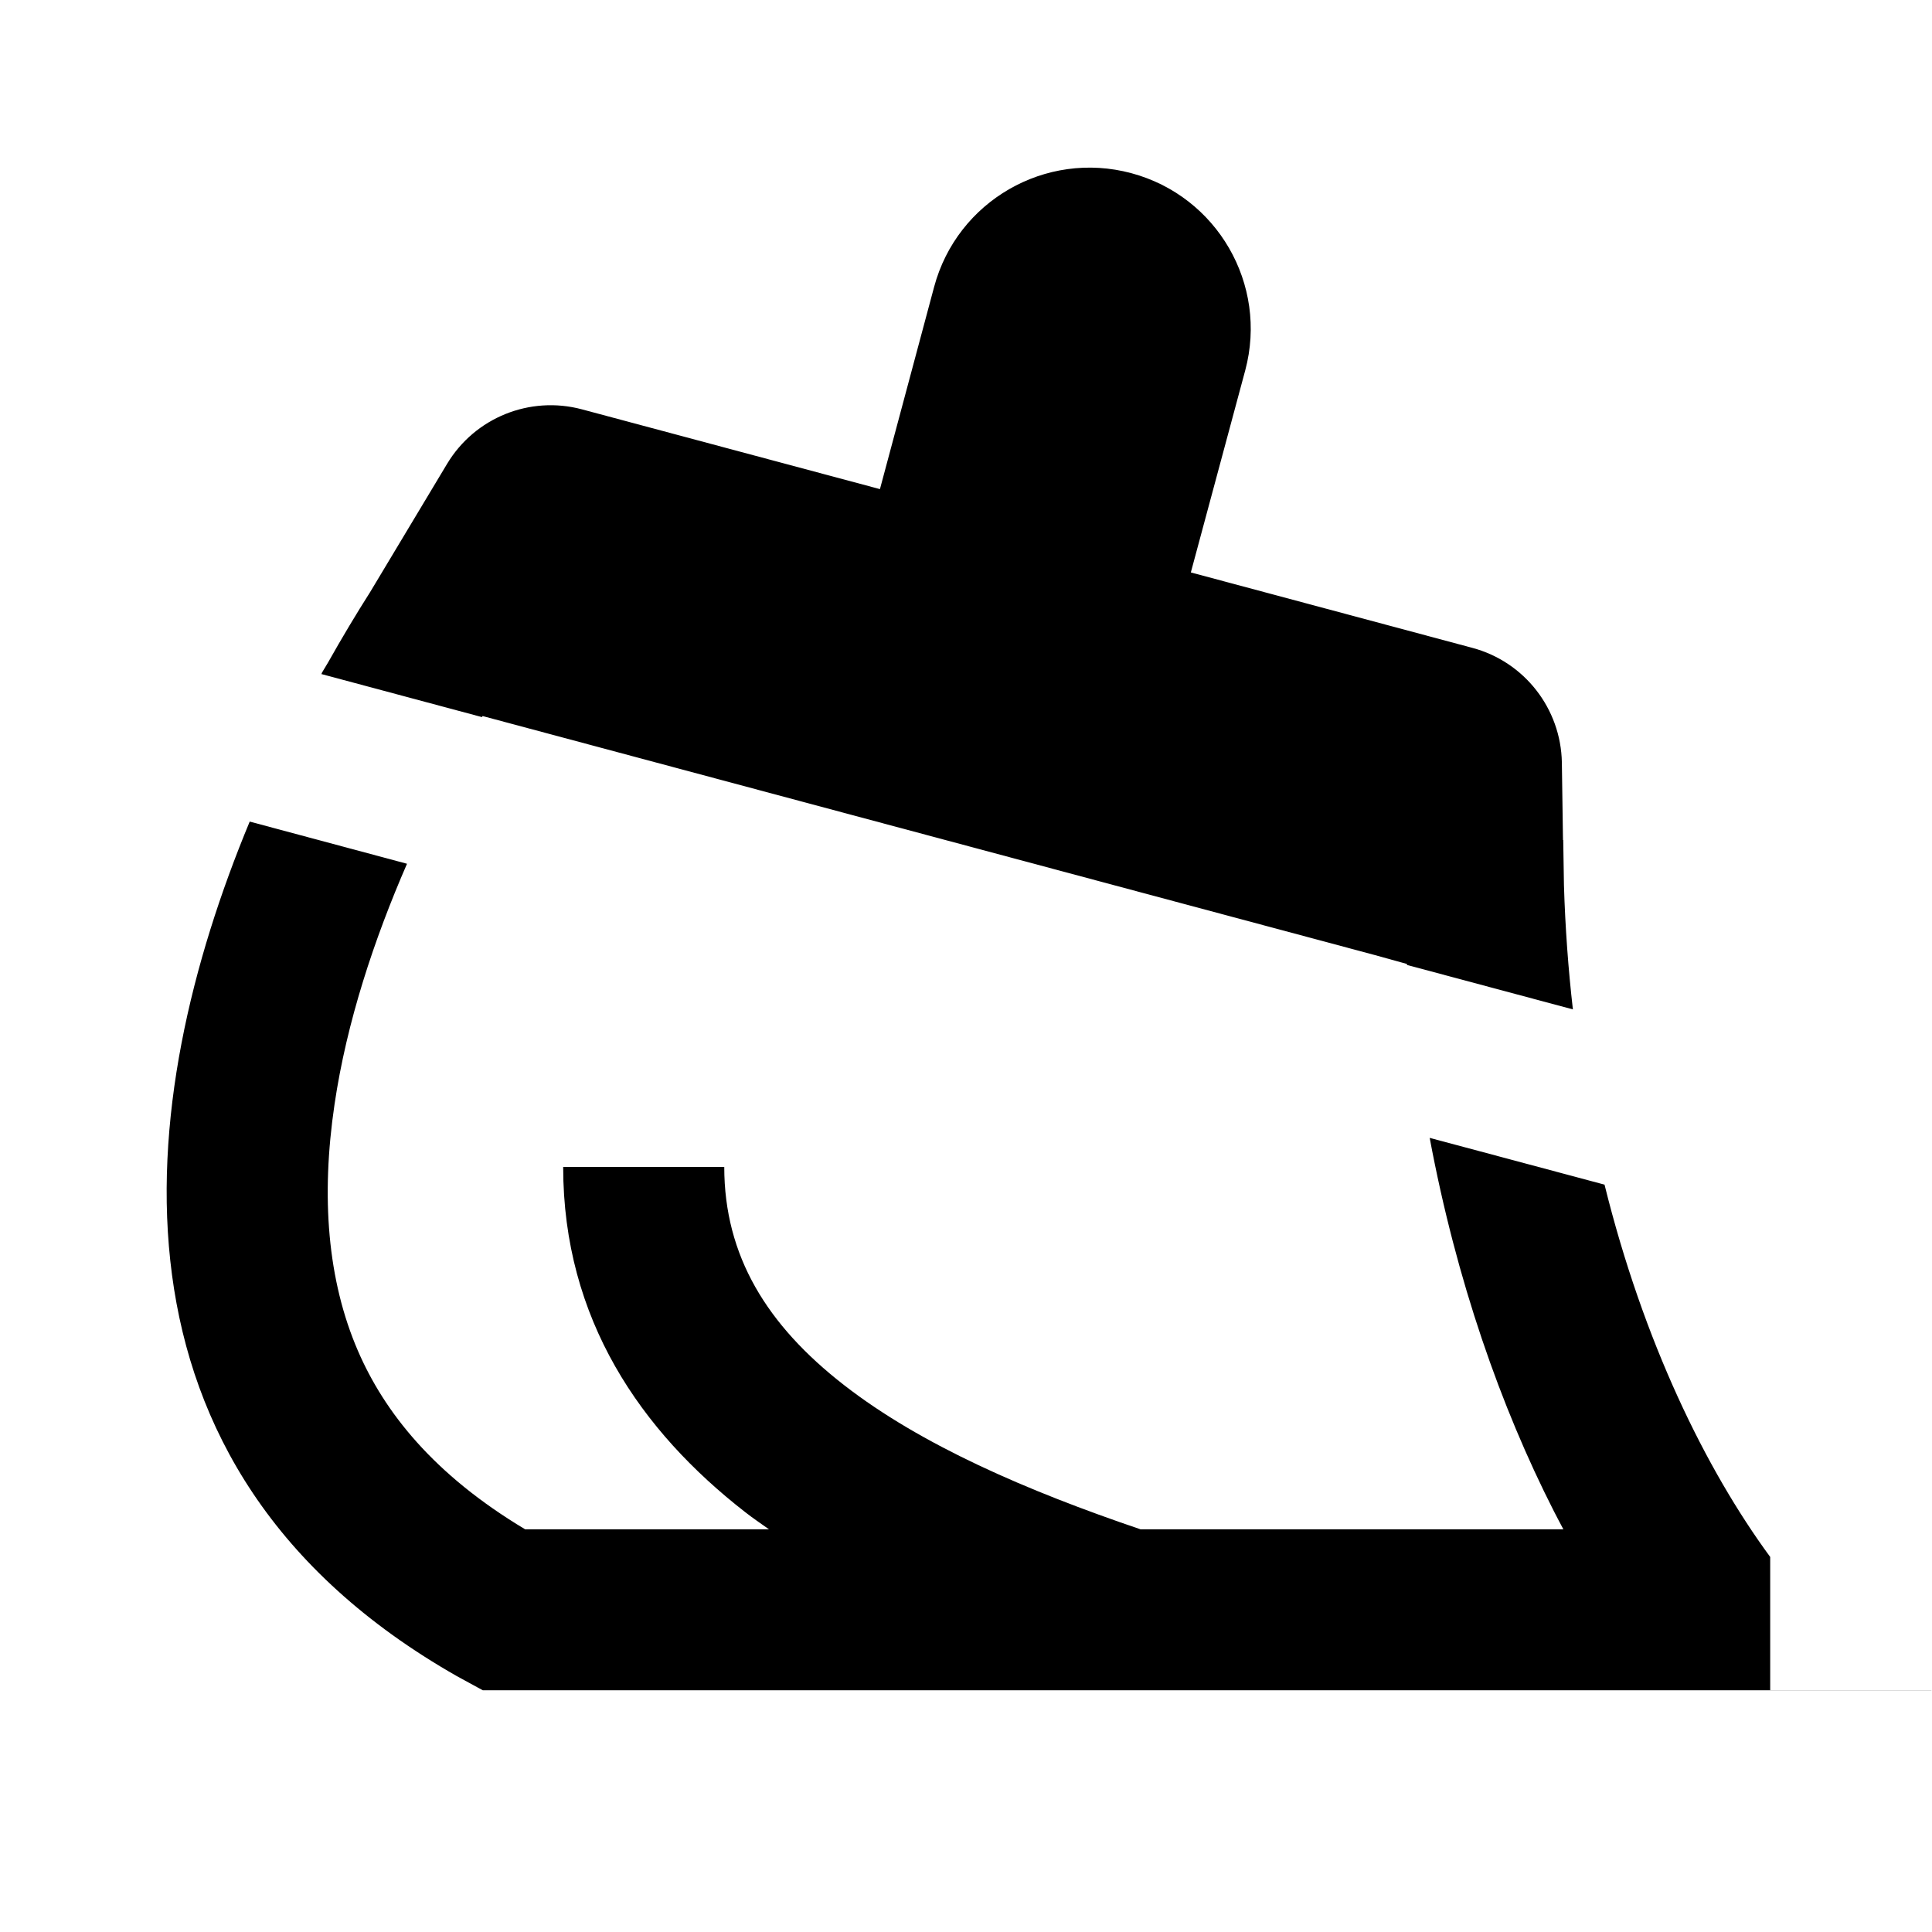
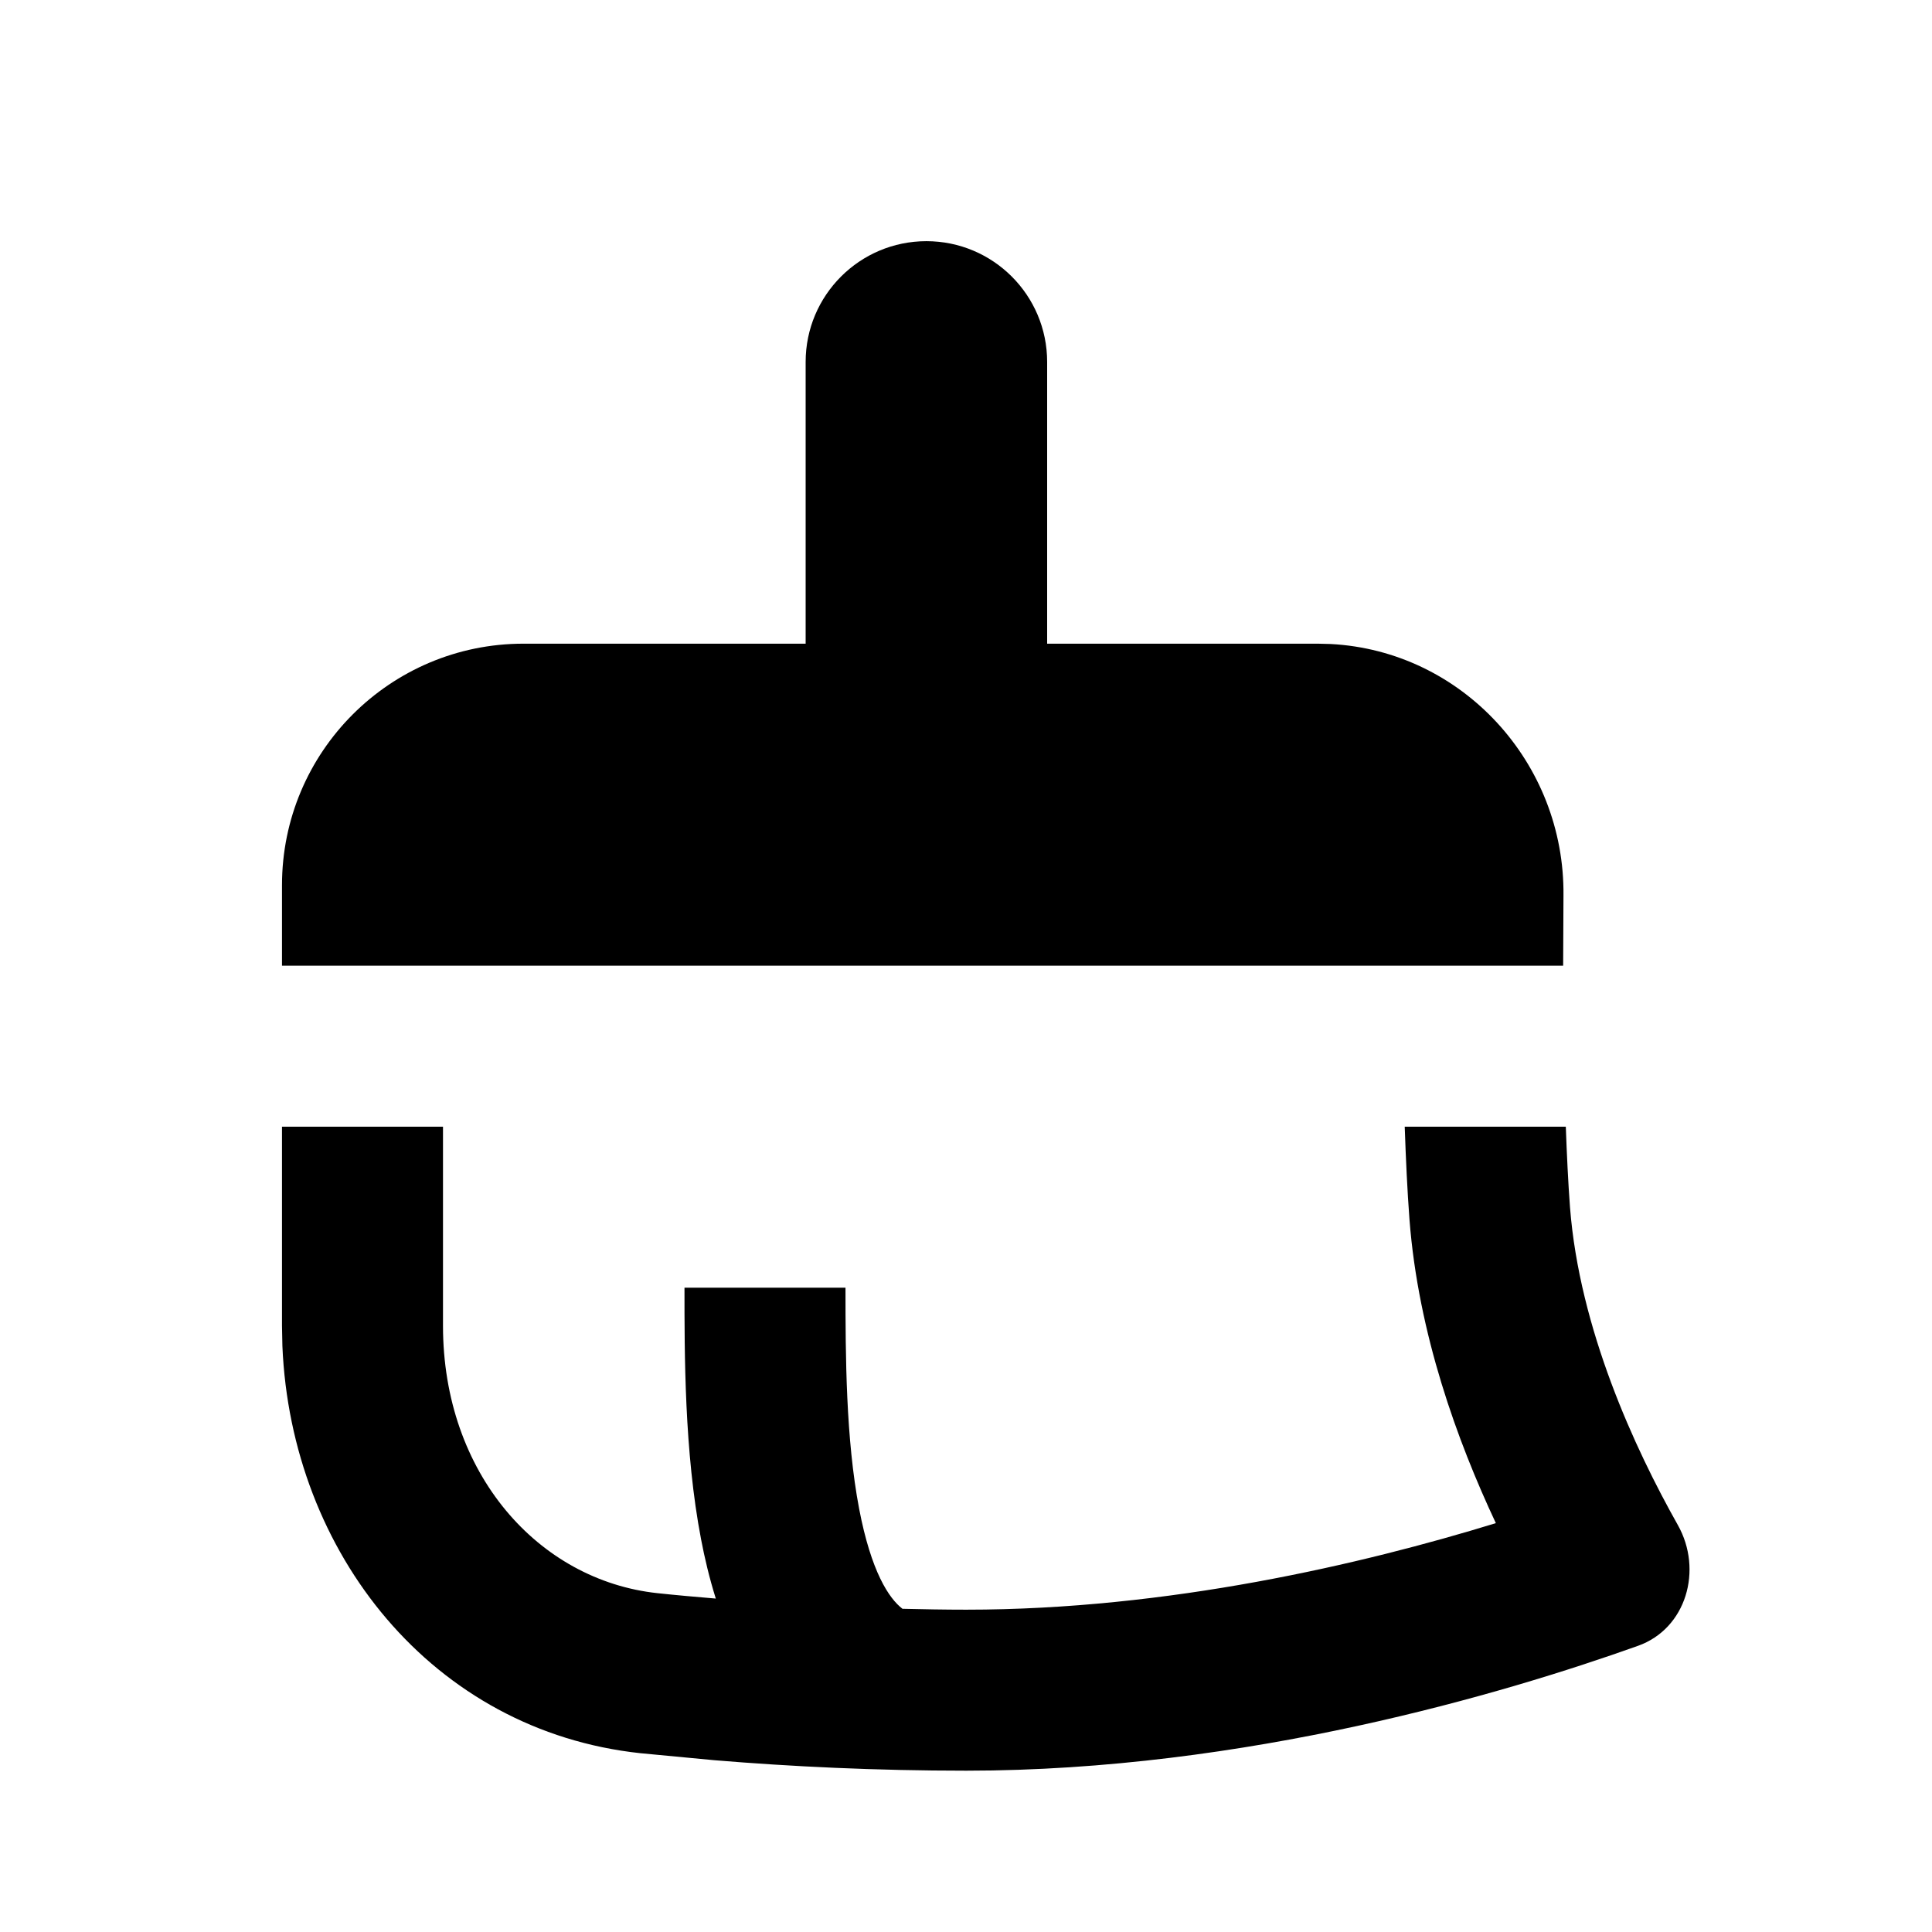
<svg xmlns="http://www.w3.org/2000/svg" width="24" height="24" viewBox="0 0 24 24" fill="none">
-   <path d="M5.056 10.73C4.647 11.669 4.307 12.695 4.156 13.716C3.985 14.869 4.068 15.905 4.447 16.782C4.776 17.542 5.386 18.317 6.524 18.998H9.553C9.454 18.927 9.353 18.86 9.258 18.785C7.965 17.78 6.996 16.39 6.996 14.496H8.997C8.997 15.602 9.528 16.462 10.485 17.206C11.439 17.948 12.751 18.517 14.169 18.998H19.421C19.381 18.922 19.34 18.846 19.301 18.769C18.645 17.48 18.093 15.914 17.76 14.135L19.932 14.716C20.416 16.671 21.189 18.25 21.99 19.341V20.996H23.989C23.992 20.996 23.994 20.997 23.997 20.997H5.997L5.676 20.822C1.109 18.223 1.663 13.668 3.102 10.206L5.056 10.73Z" fill="currentColor" />
-   <path d="M11.604 3.564C11.89 2.497 12.987 1.865 14.053 2.151C15.12 2.437 15.754 3.533 15.469 4.6L14.793 7.111L18.29 8.048C18.937 8.221 19.39 8.803 19.402 9.472L19.416 10.434L19.419 10.436L19.428 10.998C19.444 11.528 19.482 12.042 19.539 12.539L17.478 11.987C17.478 11.983 17.479 11.979 17.478 11.975L17.078 11.864L5.995 8.895C5.993 8.899 5.989 8.903 5.987 8.908L3.991 8.373C3.994 8.369 3.998 8.365 4 8.36H3.997L4.075 8.23C4.251 7.917 4.427 7.624 4.598 7.355L5.554 5.762C5.899 5.188 6.582 4.912 7.229 5.085L10.931 6.076L11.604 3.564Z" fill="currentColor" />
+   <path d="M19.451 13.996C19.464 14.35 19.48 14.687 19.503 14.996C19.62 16.508 20.306 17.992 20.843 18.945C21.156 19.501 20.949 20.231 20.348 20.445C18.695 21.035 15.469 21.996 12.003 21.996C10.876 21.996 9.825 21.945 8.874 21.866L7.956 21.779C5.375 21.502 3.616 19.294 3.508 16.721L3.503 16.471V13.996H5.503V16.471C5.504 18.303 6.687 19.632 8.168 19.791C8.402 19.816 8.643 19.837 8.892 19.858C8.812 19.603 8.753 19.353 8.709 19.122C8.5 18.034 8.503 16.811 8.503 15.996H10.503C10.503 16.848 10.507 17.875 10.673 18.745C10.822 19.523 11.042 19.856 11.211 19.985C11.471 19.991 11.735 19.996 12.003 19.996C14.514 19.996 16.922 19.431 18.582 18.921C18.102 17.899 17.618 16.566 17.509 15.149C17.482 14.791 17.464 14.401 17.45 13.996H19.451Z" fill="currentColor" />
+   <path d="M11.508 2.996C12.337 2.996 13.008 3.668 13.008 4.496V7.996H16.37L16.529 8C18.162 8.085 19.441 9.474 19.422 11.129L19.418 11.996H3.503V10.996C3.503 9.339 4.847 7.996 6.503 7.996H10.008V4.496C10.008 3.668 10.68 2.996 11.508 2.996Z" fill="currentColor" />
</svg>
